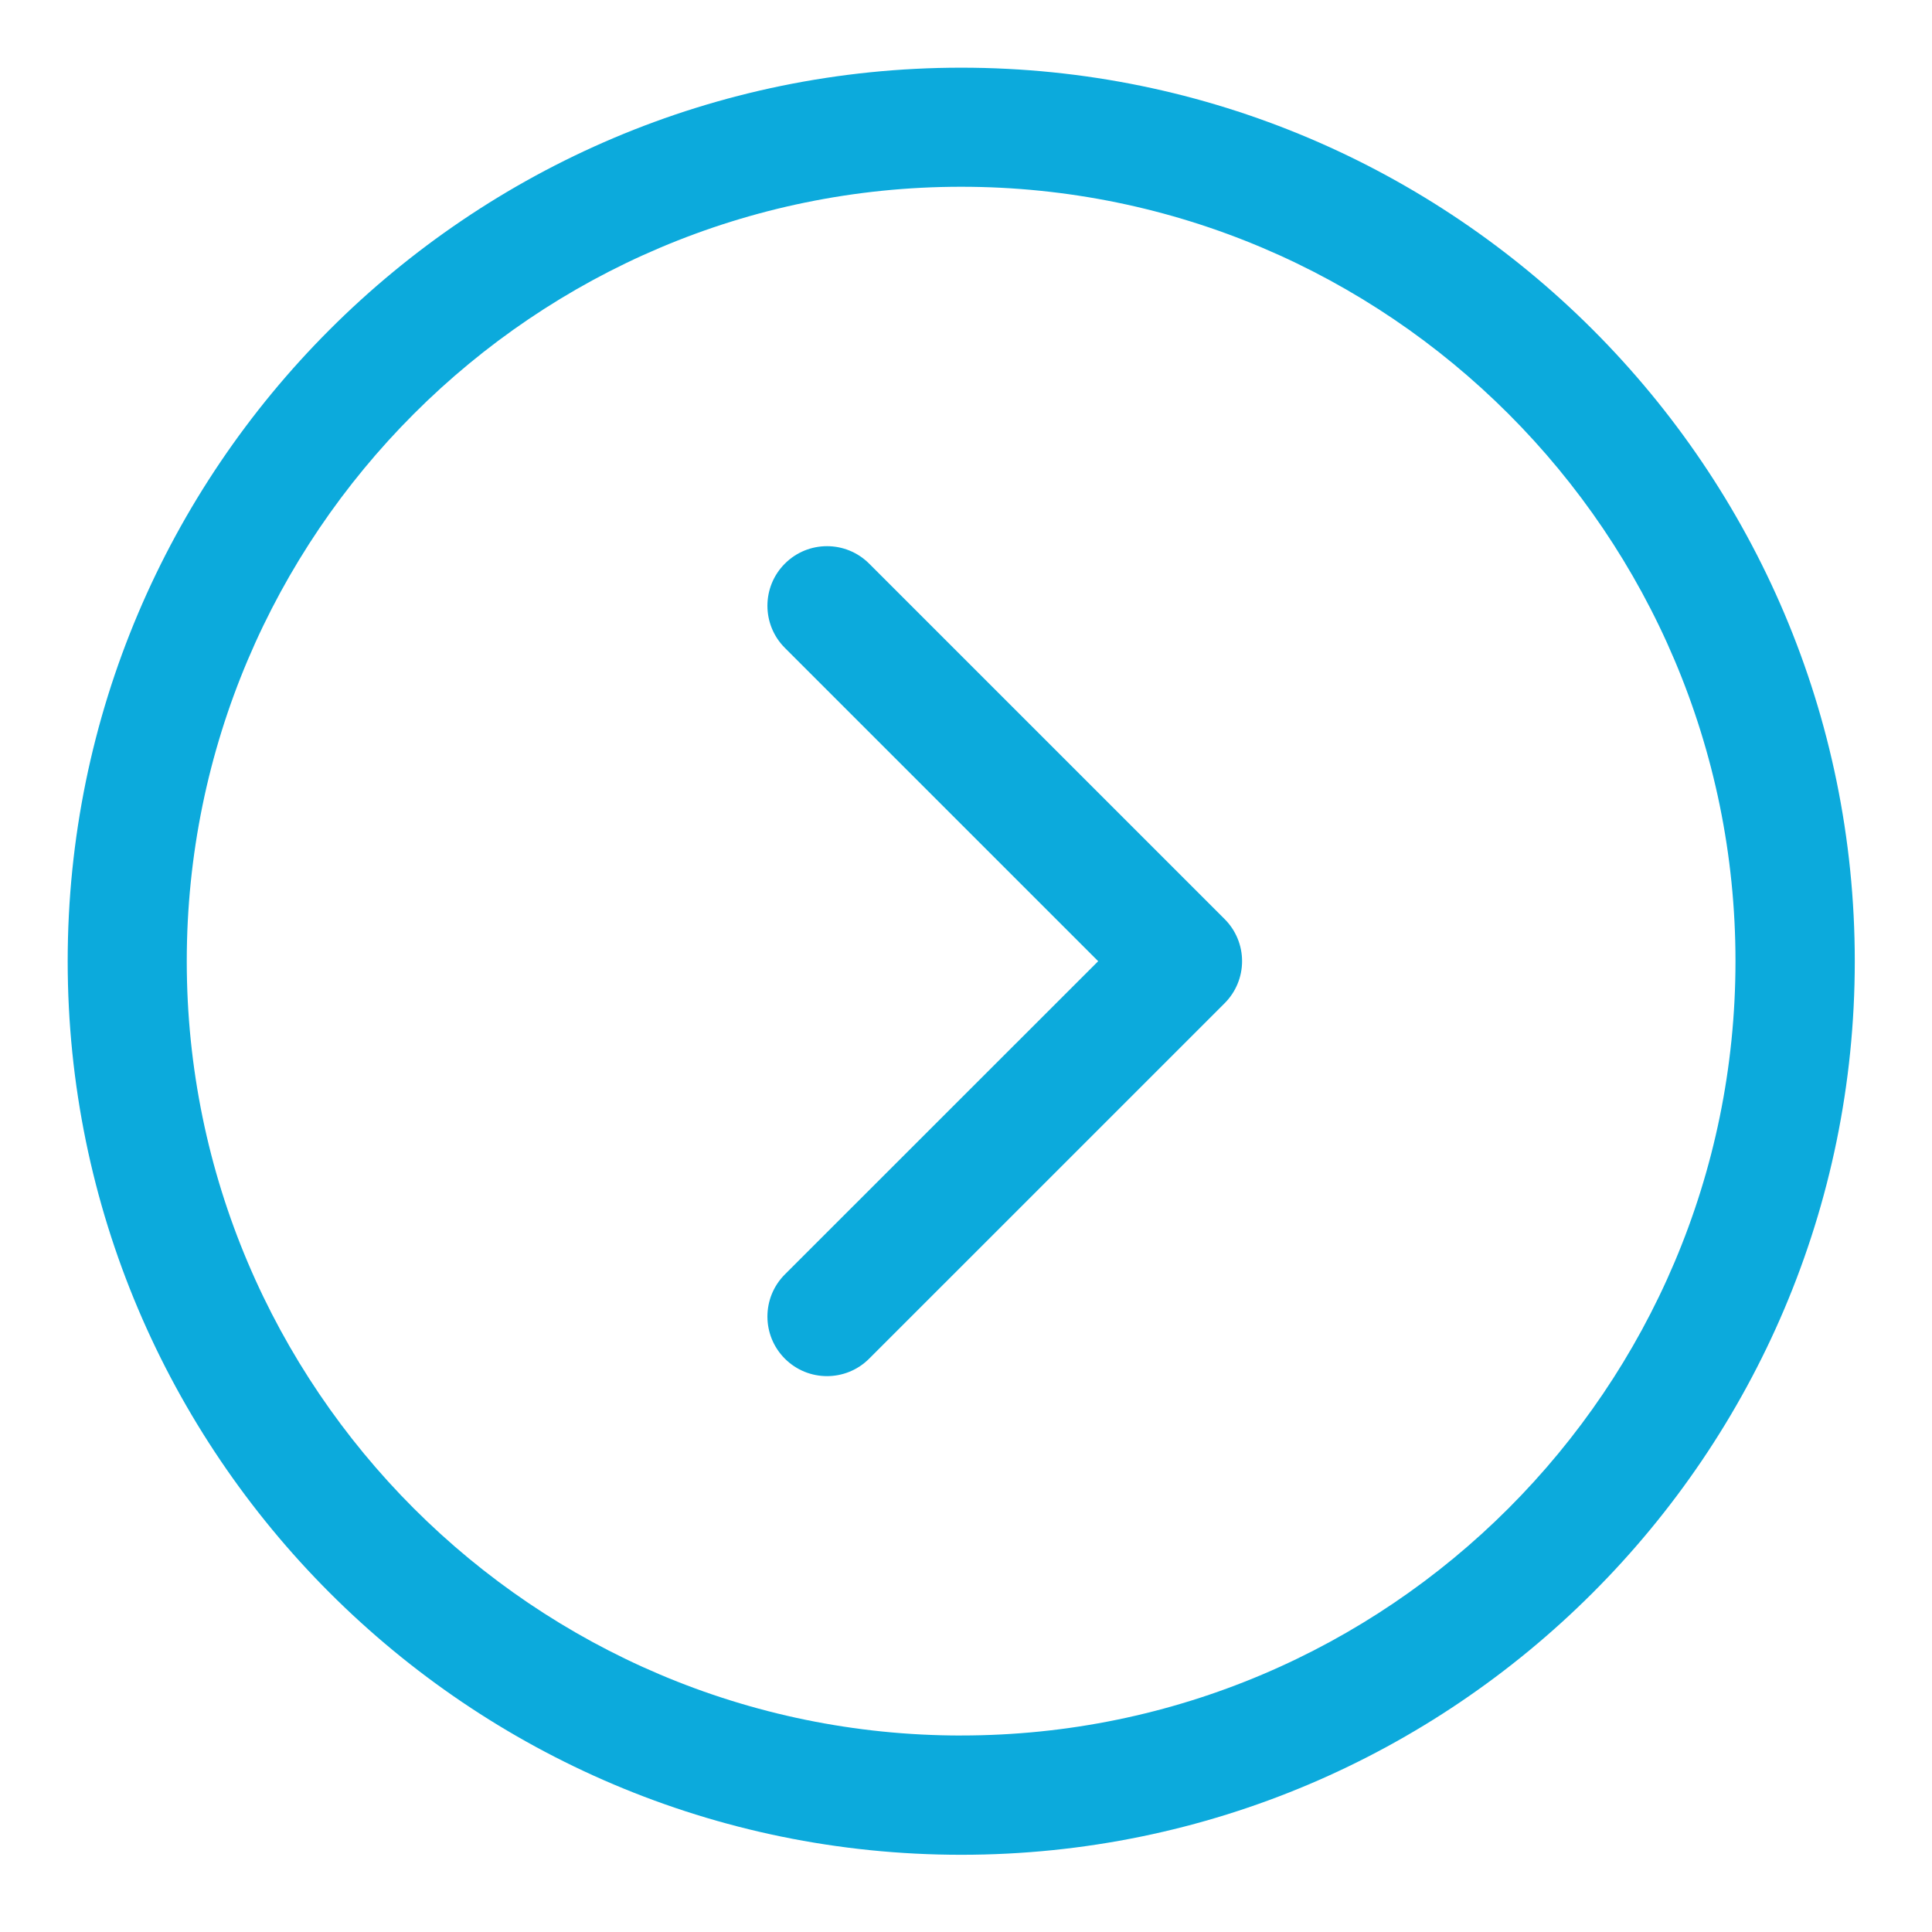
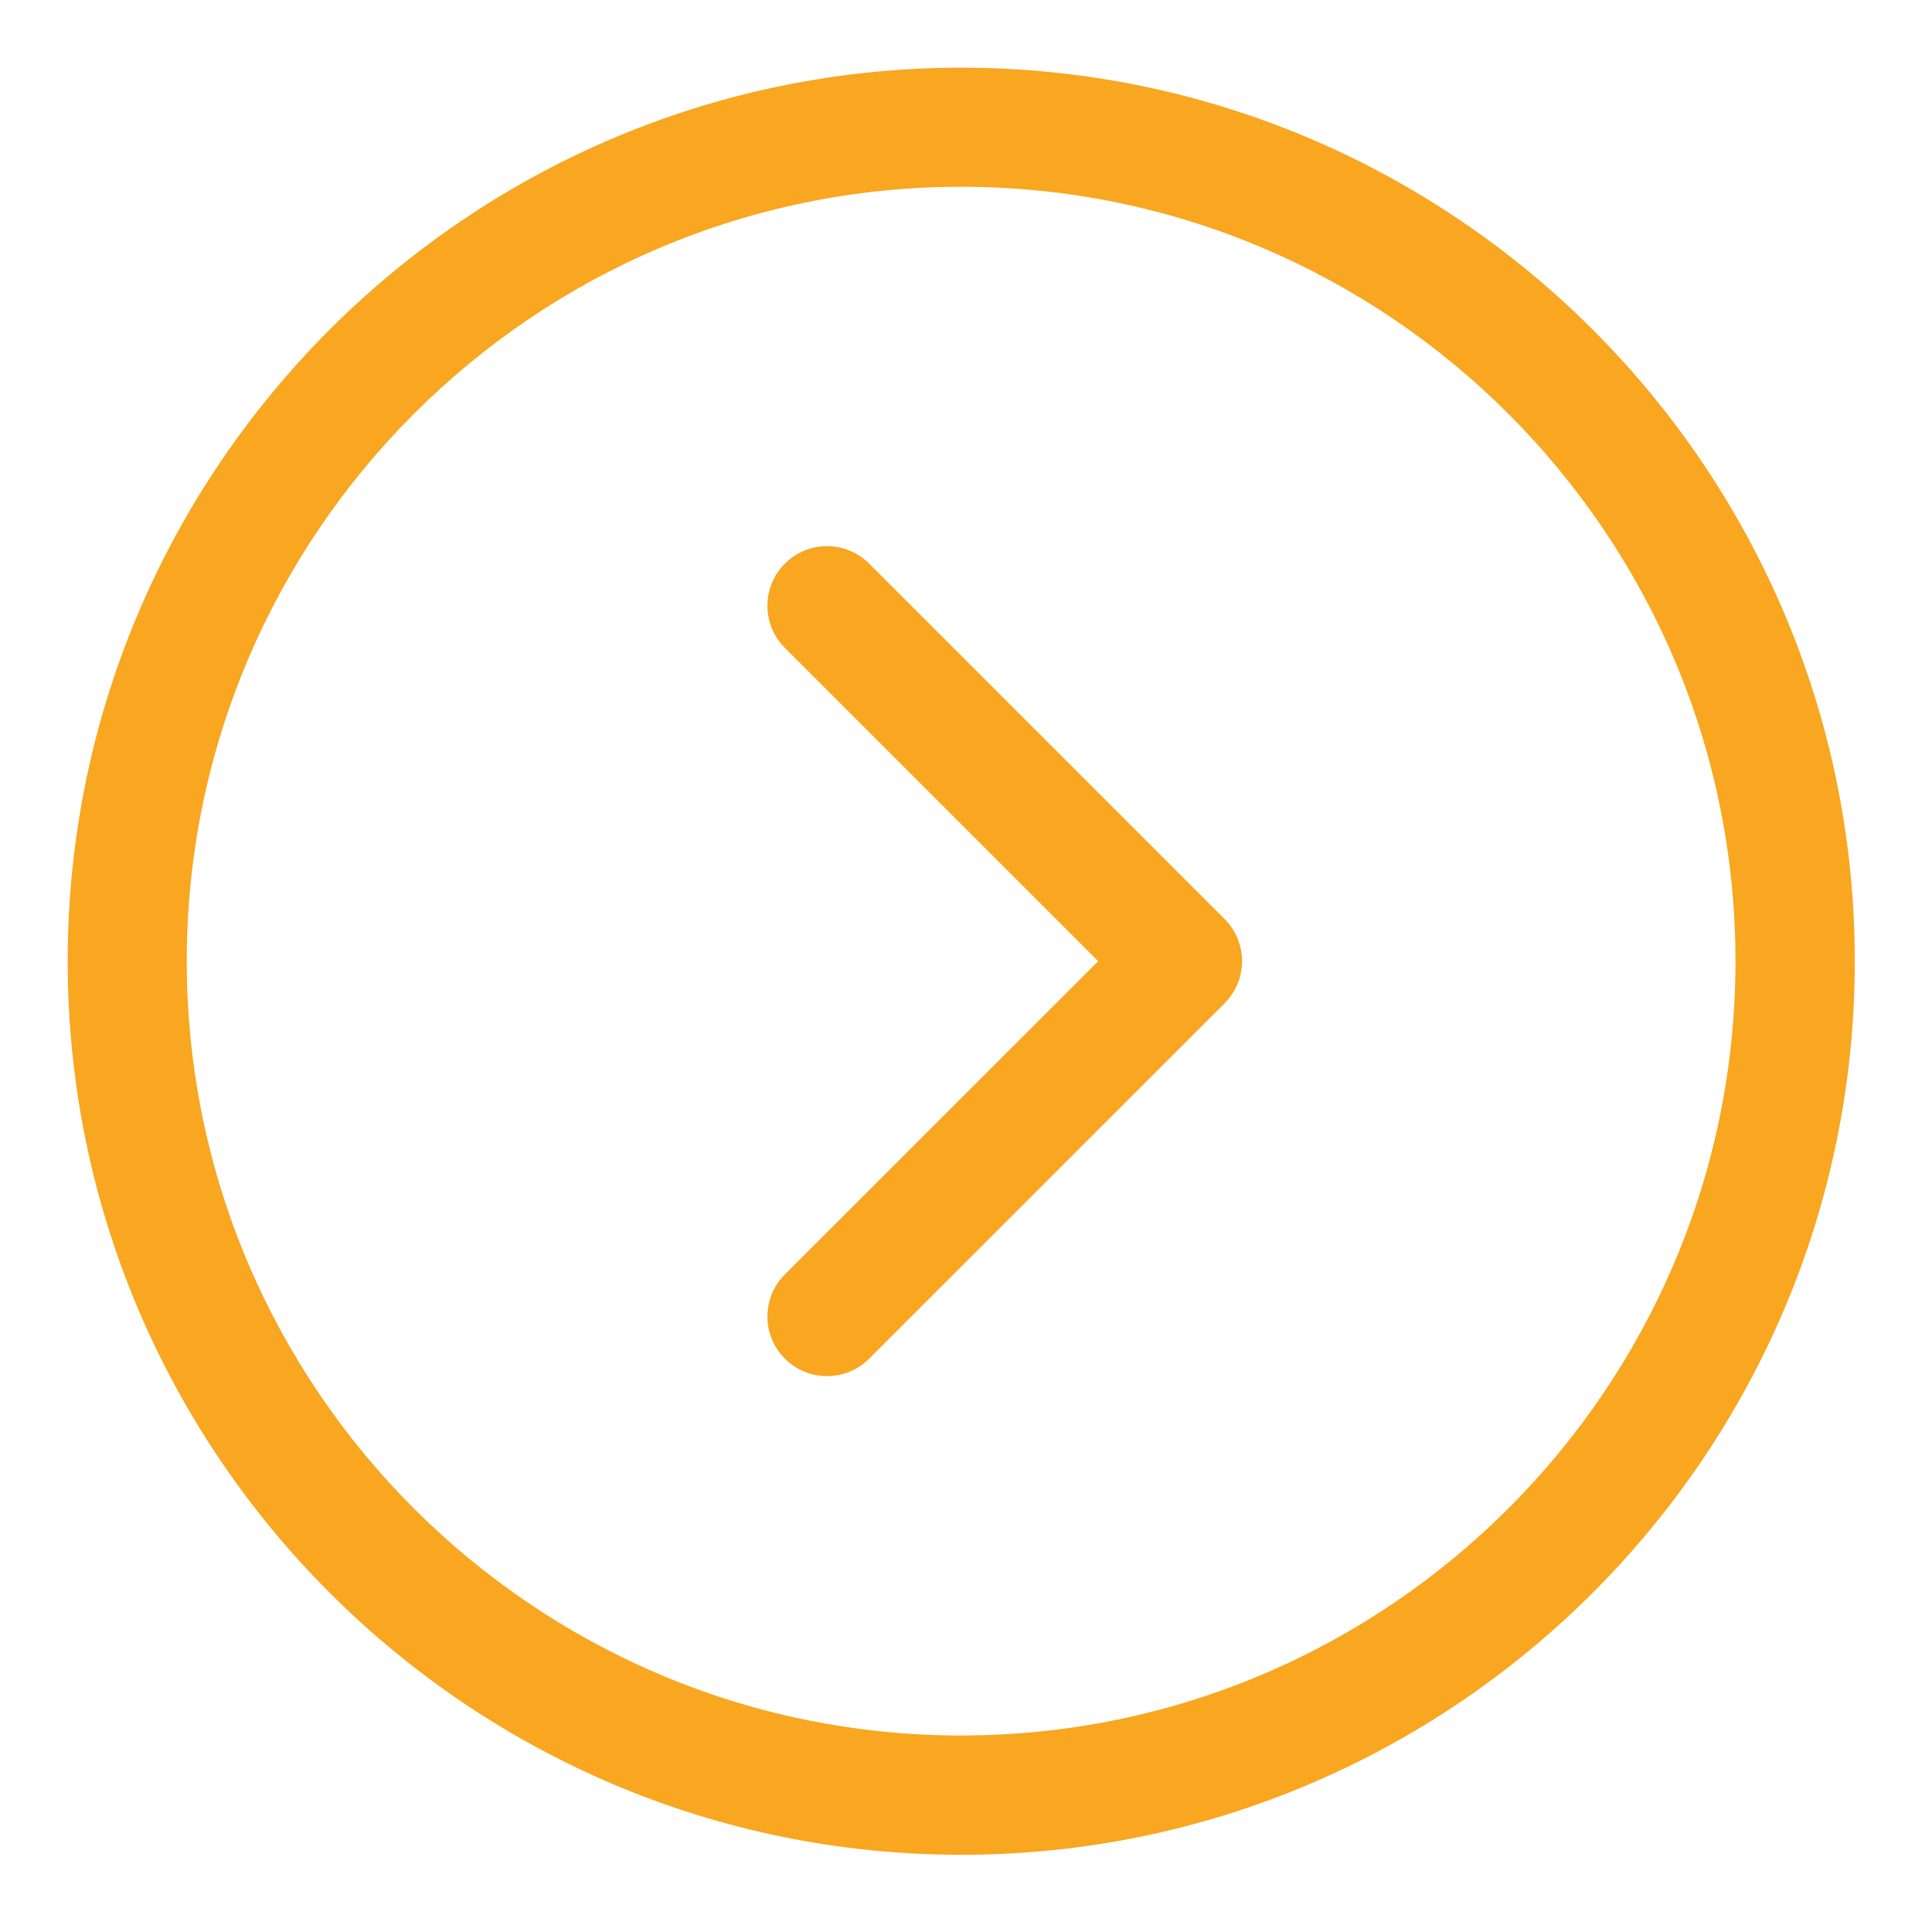
<svg xmlns="http://www.w3.org/2000/svg" width="32" height="32" version="1.0" viewBox="0 0 60 60">
  <defs>
    <clipPath id="a">
      <path d="M2.102 2.102h55.5v55.5h-55.5Zm0 0" />
    </clipPath>
  </defs>
  <g clip-path="url(#a)">
-     <path fill="#0caadc" d="M29.852 2.102c-15.305 0-27.75 12.445-27.75 27.75 0 15.3 12.445 27.75 27.75 27.75 15.3 0 27.75-12.45 27.75-27.75 0-15.305-12.45-27.75-27.75-27.75Zm0 51.796C16.59 53.898 5.8 43.11 5.8 29.852 5.8 16.59 16.59 5.8 29.85 5.8c13.258 0 24.047 10.789 24.047 24.05 0 13.258-10.789 24.047-24.046 24.047Zm0 0" />
+     <path fill="#f9a620" d="M29.852 2.102c-15.305 0-27.75 12.445-27.75 27.75 0 15.3 12.445 27.75 27.75 27.75 15.3 0 27.75-12.45 27.75-27.75 0-15.305-12.45-27.75-27.75-27.75Zm0 51.796C16.59 53.898 5.8 43.11 5.8 29.852 5.8 16.59 16.59 5.8 29.85 5.8c13.258 0 24.047 10.789 24.047 24.05 0 13.258-10.789 24.047-24.046 24.047Zm0 0" />
  </g>
-   <path fill="#0caadc" d="M26.992 17.504a1.85 1.85 0 0 0-2.617 2.617l9.73 9.73-9.73 9.727a1.85 1.85 0 0 0 2.617 2.617l11.04-11.039a1.846 1.846 0 0 0 0-2.613Zm0 0" />
+   <path fill="#f9a620" d="M26.992 17.504a1.85 1.85 0 0 0-2.617 2.617l9.73 9.73-9.73 9.727a1.85 1.85 0 0 0 2.617 2.617l11.04-11.039a1.846 1.846 0 0 0 0-2.613Zm0 0" />
</svg>
